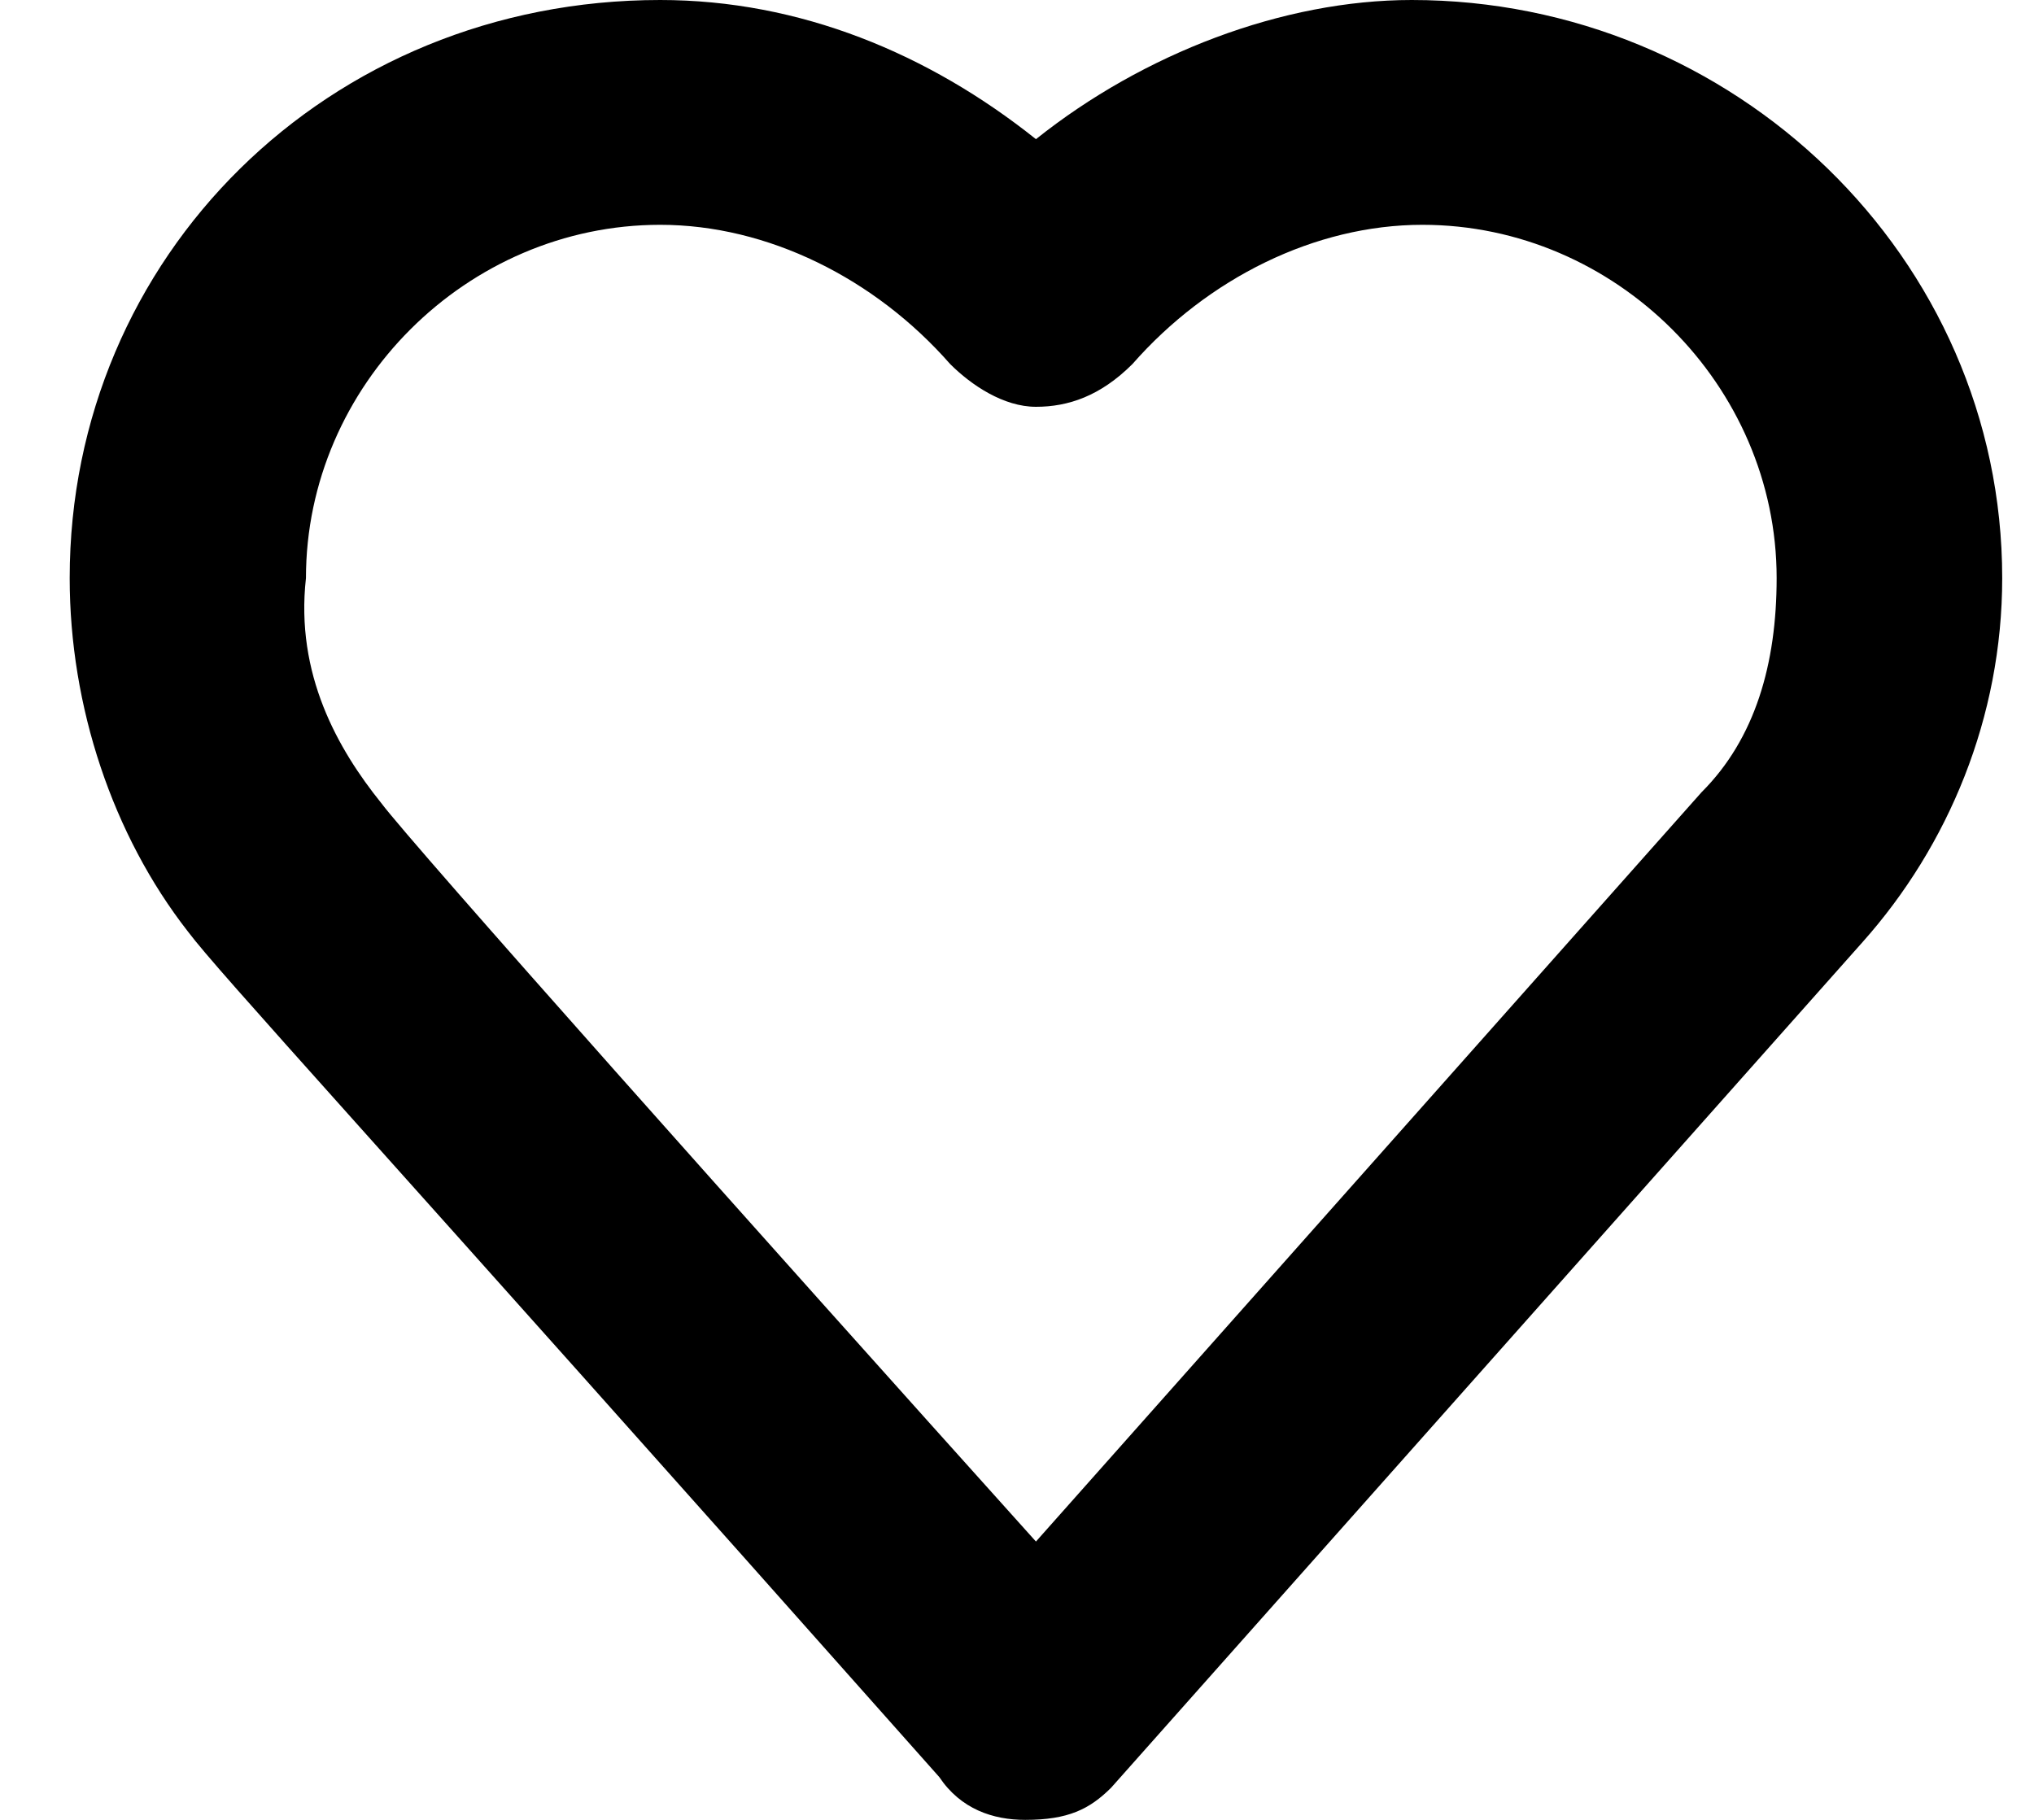
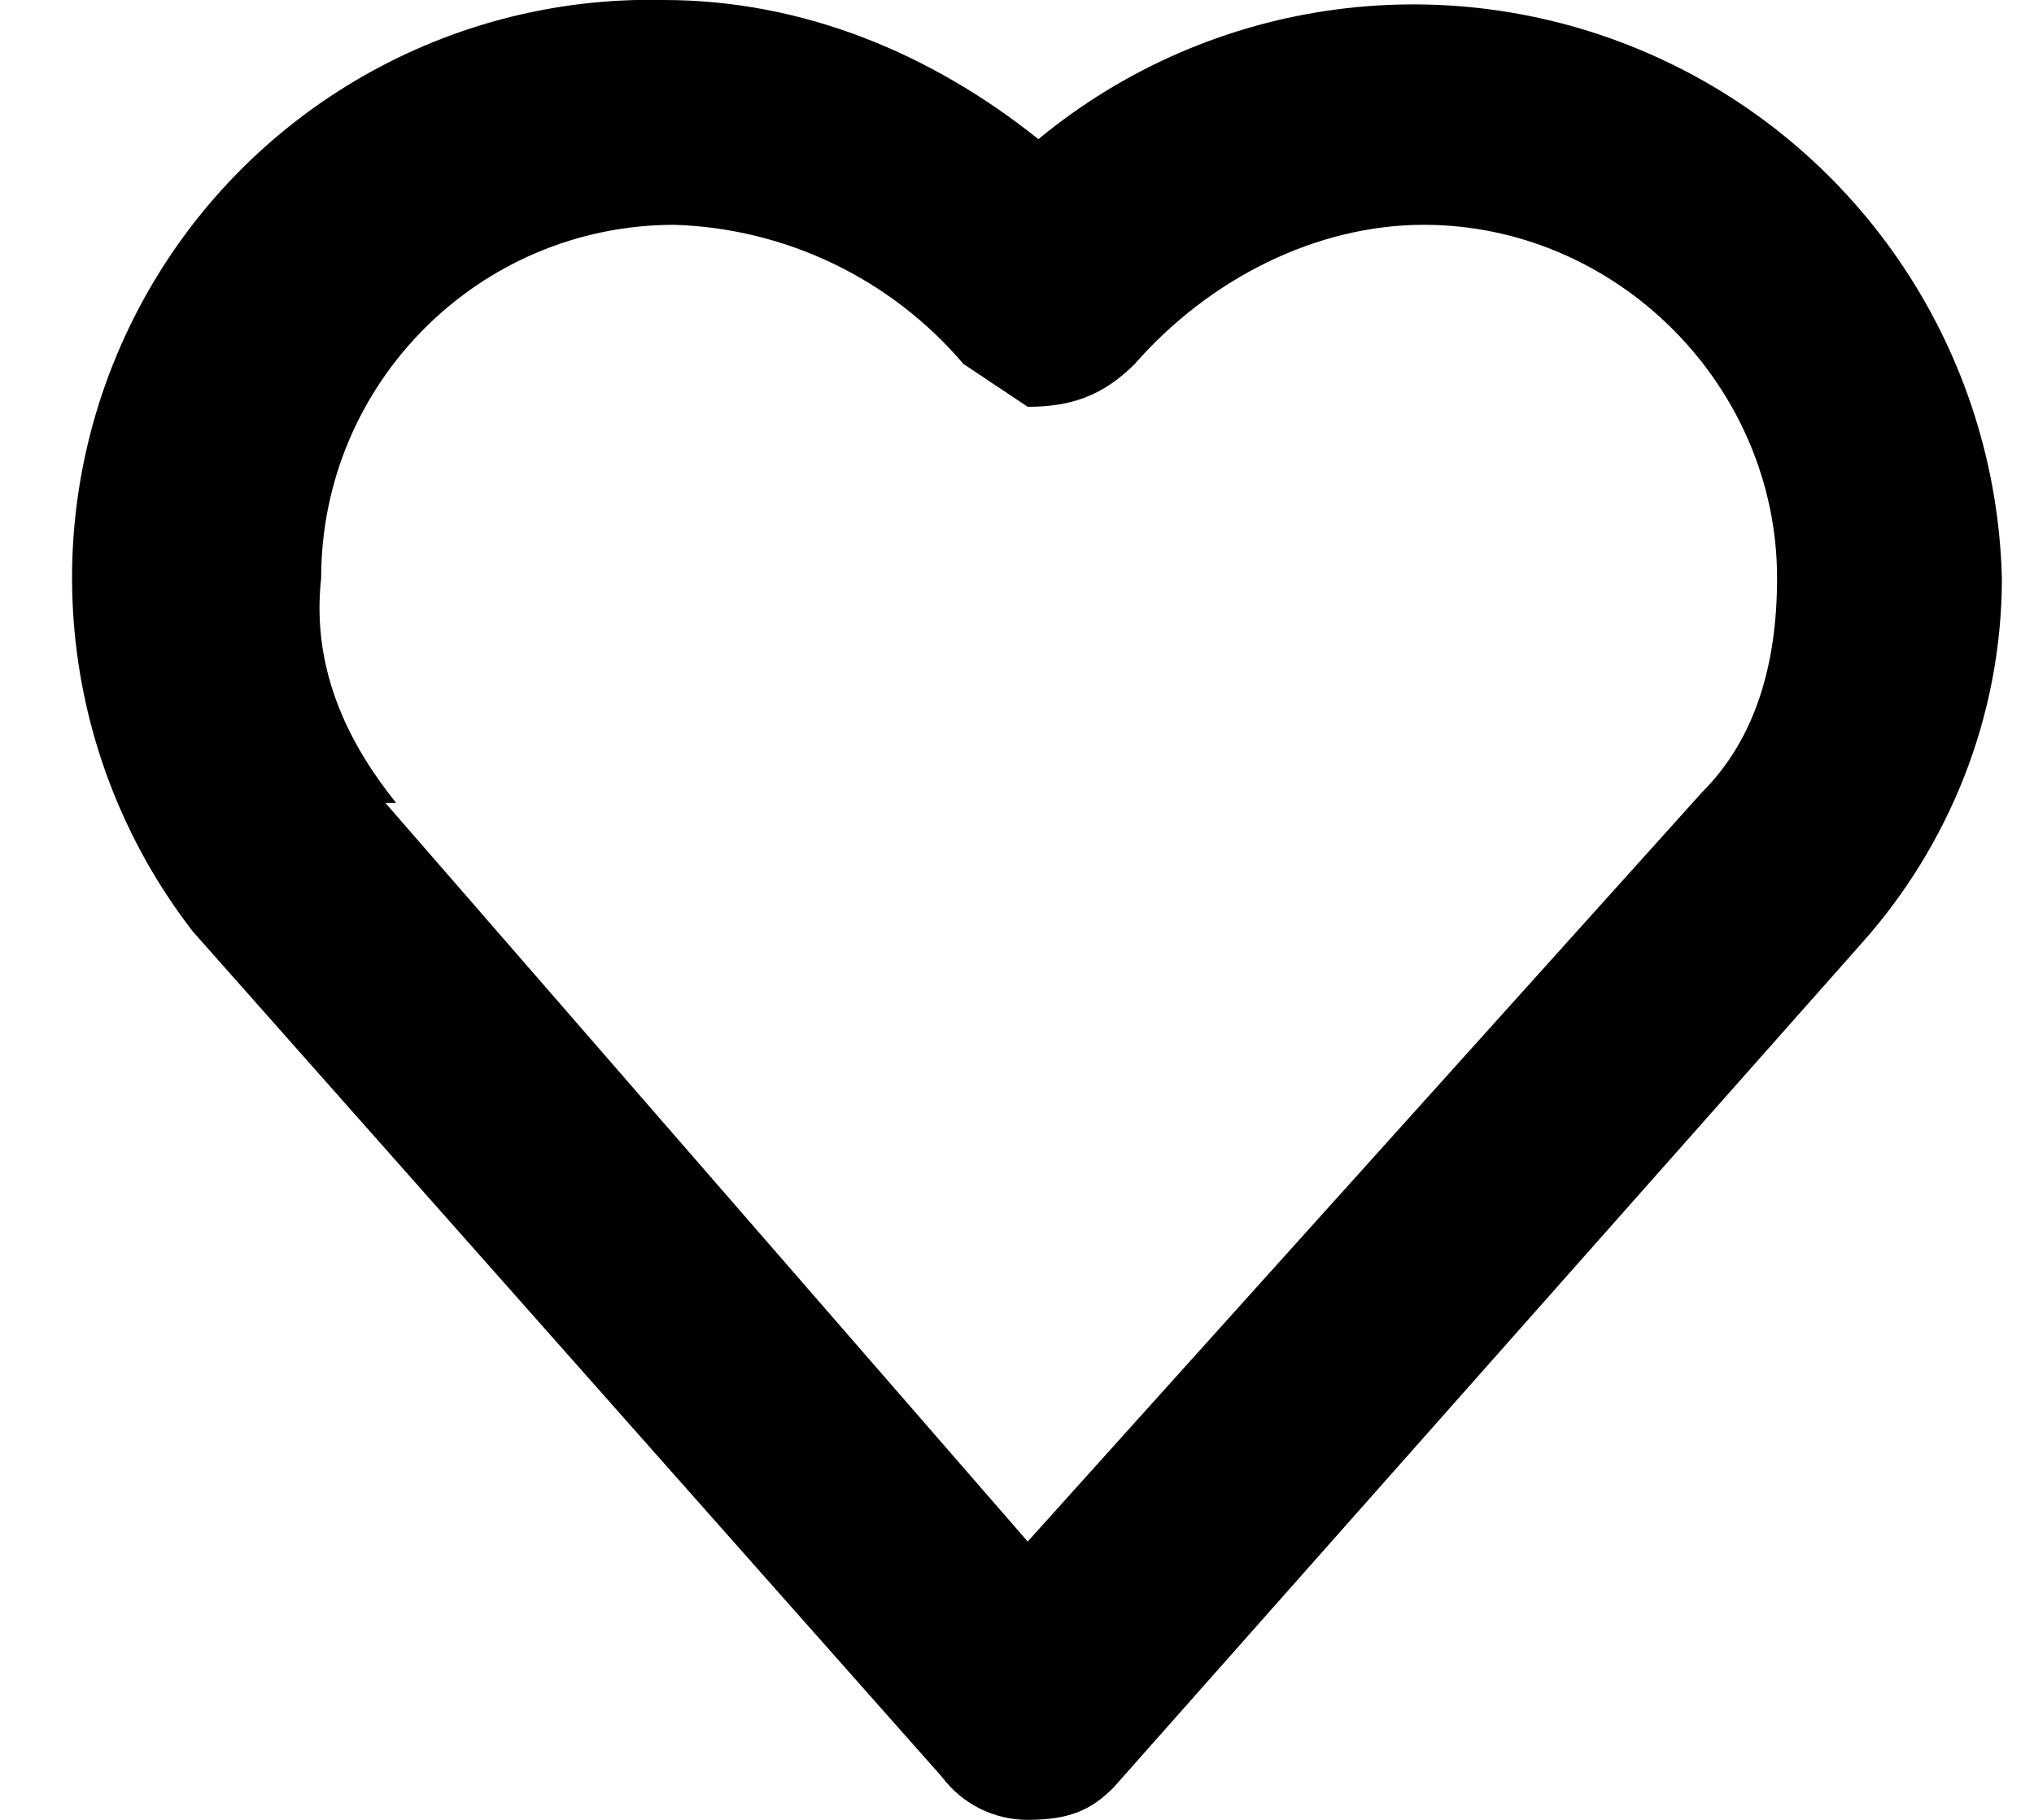
- <svg xmlns="http://www.w3.org/2000/svg" width="19" height="17" viewBox="0 0 19 17" fill="none">
-   <path d="M9.577 17C9.276 17 8.975 16.9 8.774 16.6C3.359 10.5 2.055 9.1 1.754 8.7C1.052 7.8 0.651 6.6 0.651 5.4C0.651 2.4 3.058 0 6.167 0C7.471 0 8.674 0.5 9.677 1.3C10.68 0.5 11.983 0 13.187 0C16.195 0 18.703 2.4 18.703 5.4C18.703 6.7 18.201 7.9 17.399 8.8L10.379 16.7C10.178 16.9 9.978 17 9.577 17ZM3.56 7.5C3.86 7.9 7.07 11.5 9.677 14.4L15.895 7.4C16.396 6.9 16.596 6.2 16.596 5.4C16.596 3.6 15.092 2.1 13.287 2.1C12.284 2.1 11.281 2.6 10.579 3.4C10.279 3.7 9.978 3.8 9.677 3.8C9.376 3.8 9.075 3.6 8.875 3.4C8.173 2.6 7.17 2.1 6.167 2.1C4.362 2.1 2.858 3.6 2.858 5.4C2.757 6.3 3.158 7 3.56 7.5C3.459 7.5 3.459 7.5 3.56 7.5Z" fill="black" />
+ <svg xmlns="http://www.w3.org/2000/svg" width="19" height="17" fill="none">
+   <path d="M9.6 17a1 1 0 0 1-.8-.4l-7-7.9A5.4 5.4 0 0 1 6.2 0c1.3 0 2.5.5 3.5 1.3a5.5 5.5 0 0 1 9 4.1c0 1.3-.5 2.5-1.3 3.4l-7 7.9c-.2.2-.4.3-.8.3Zm-6-9.5 6 6.9 6.3-7c.5-.5.7-1.2.7-2 0-1.8-1.5-3.3-3.3-3.3-1 0-2 .5-2.7 1.3-.3.3-.6.4-1 .4L9 3.4a3.7 3.7 0 0 0-2.7-1.3 3.3 3.3 0 0 0-3.3 3.3c-.1.9.3 1.6.7 2.1-.1 0-.1 0 0 0Z" fill="#000" />
</svg>
